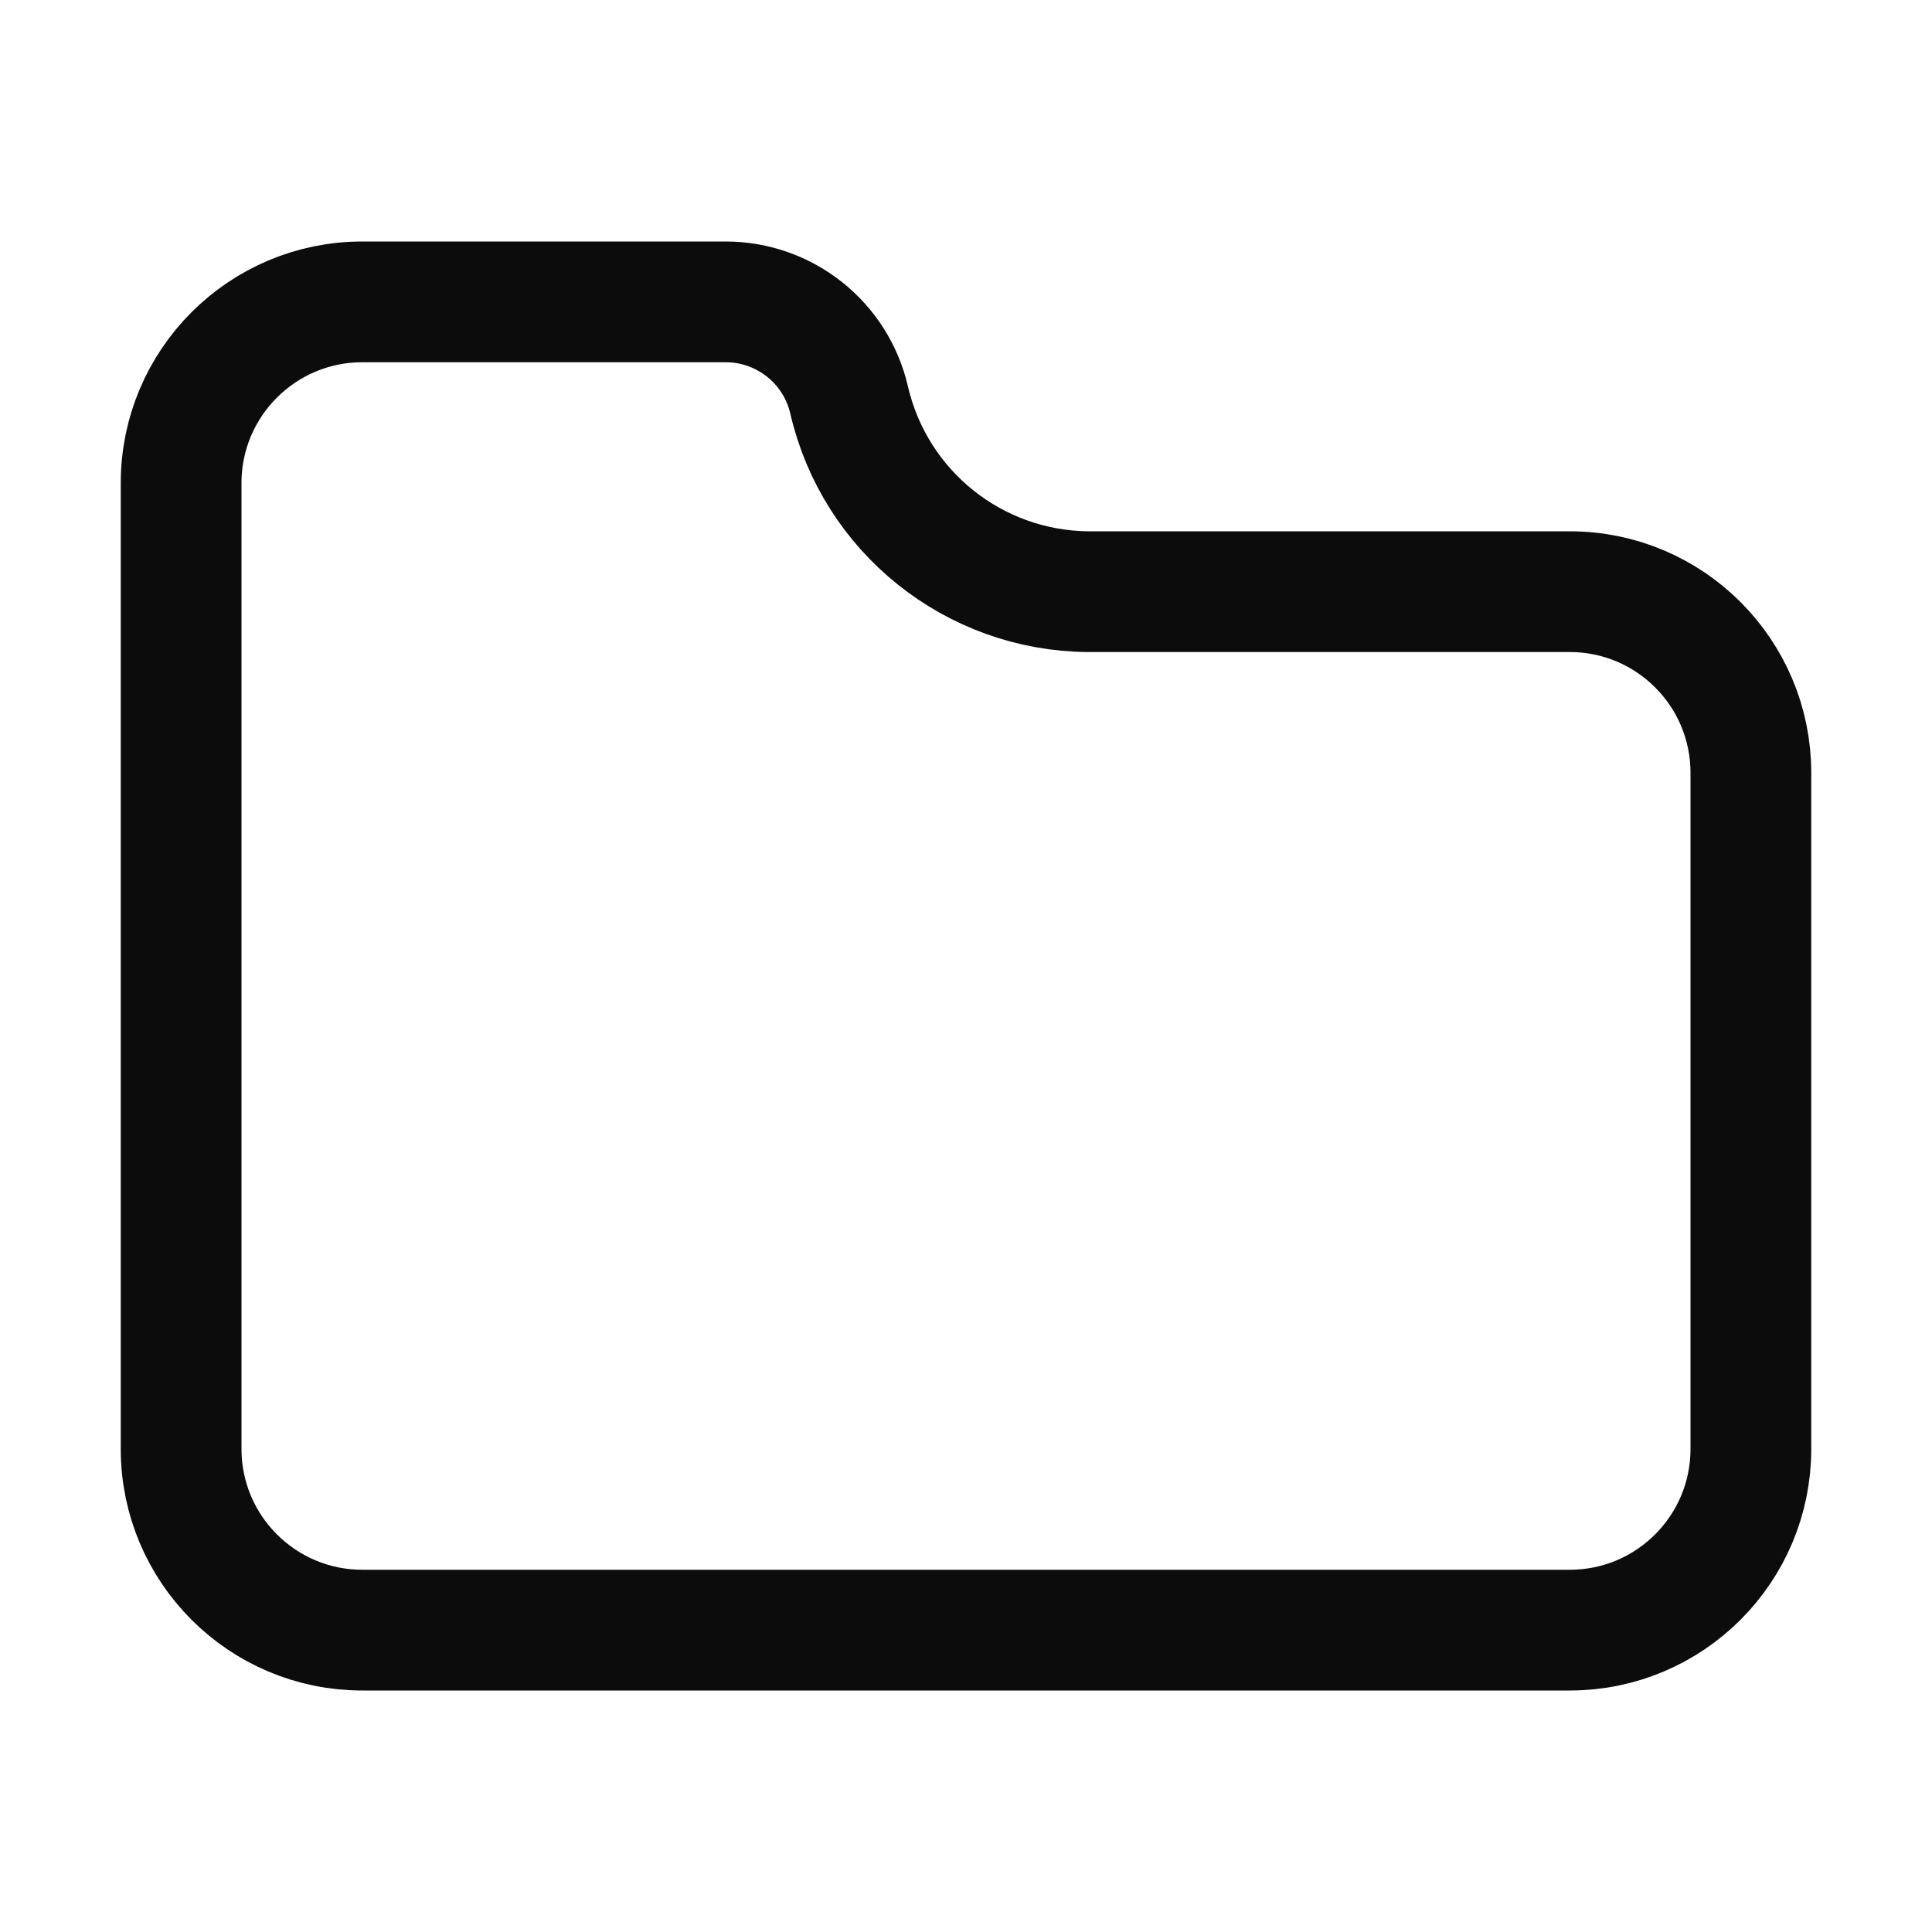
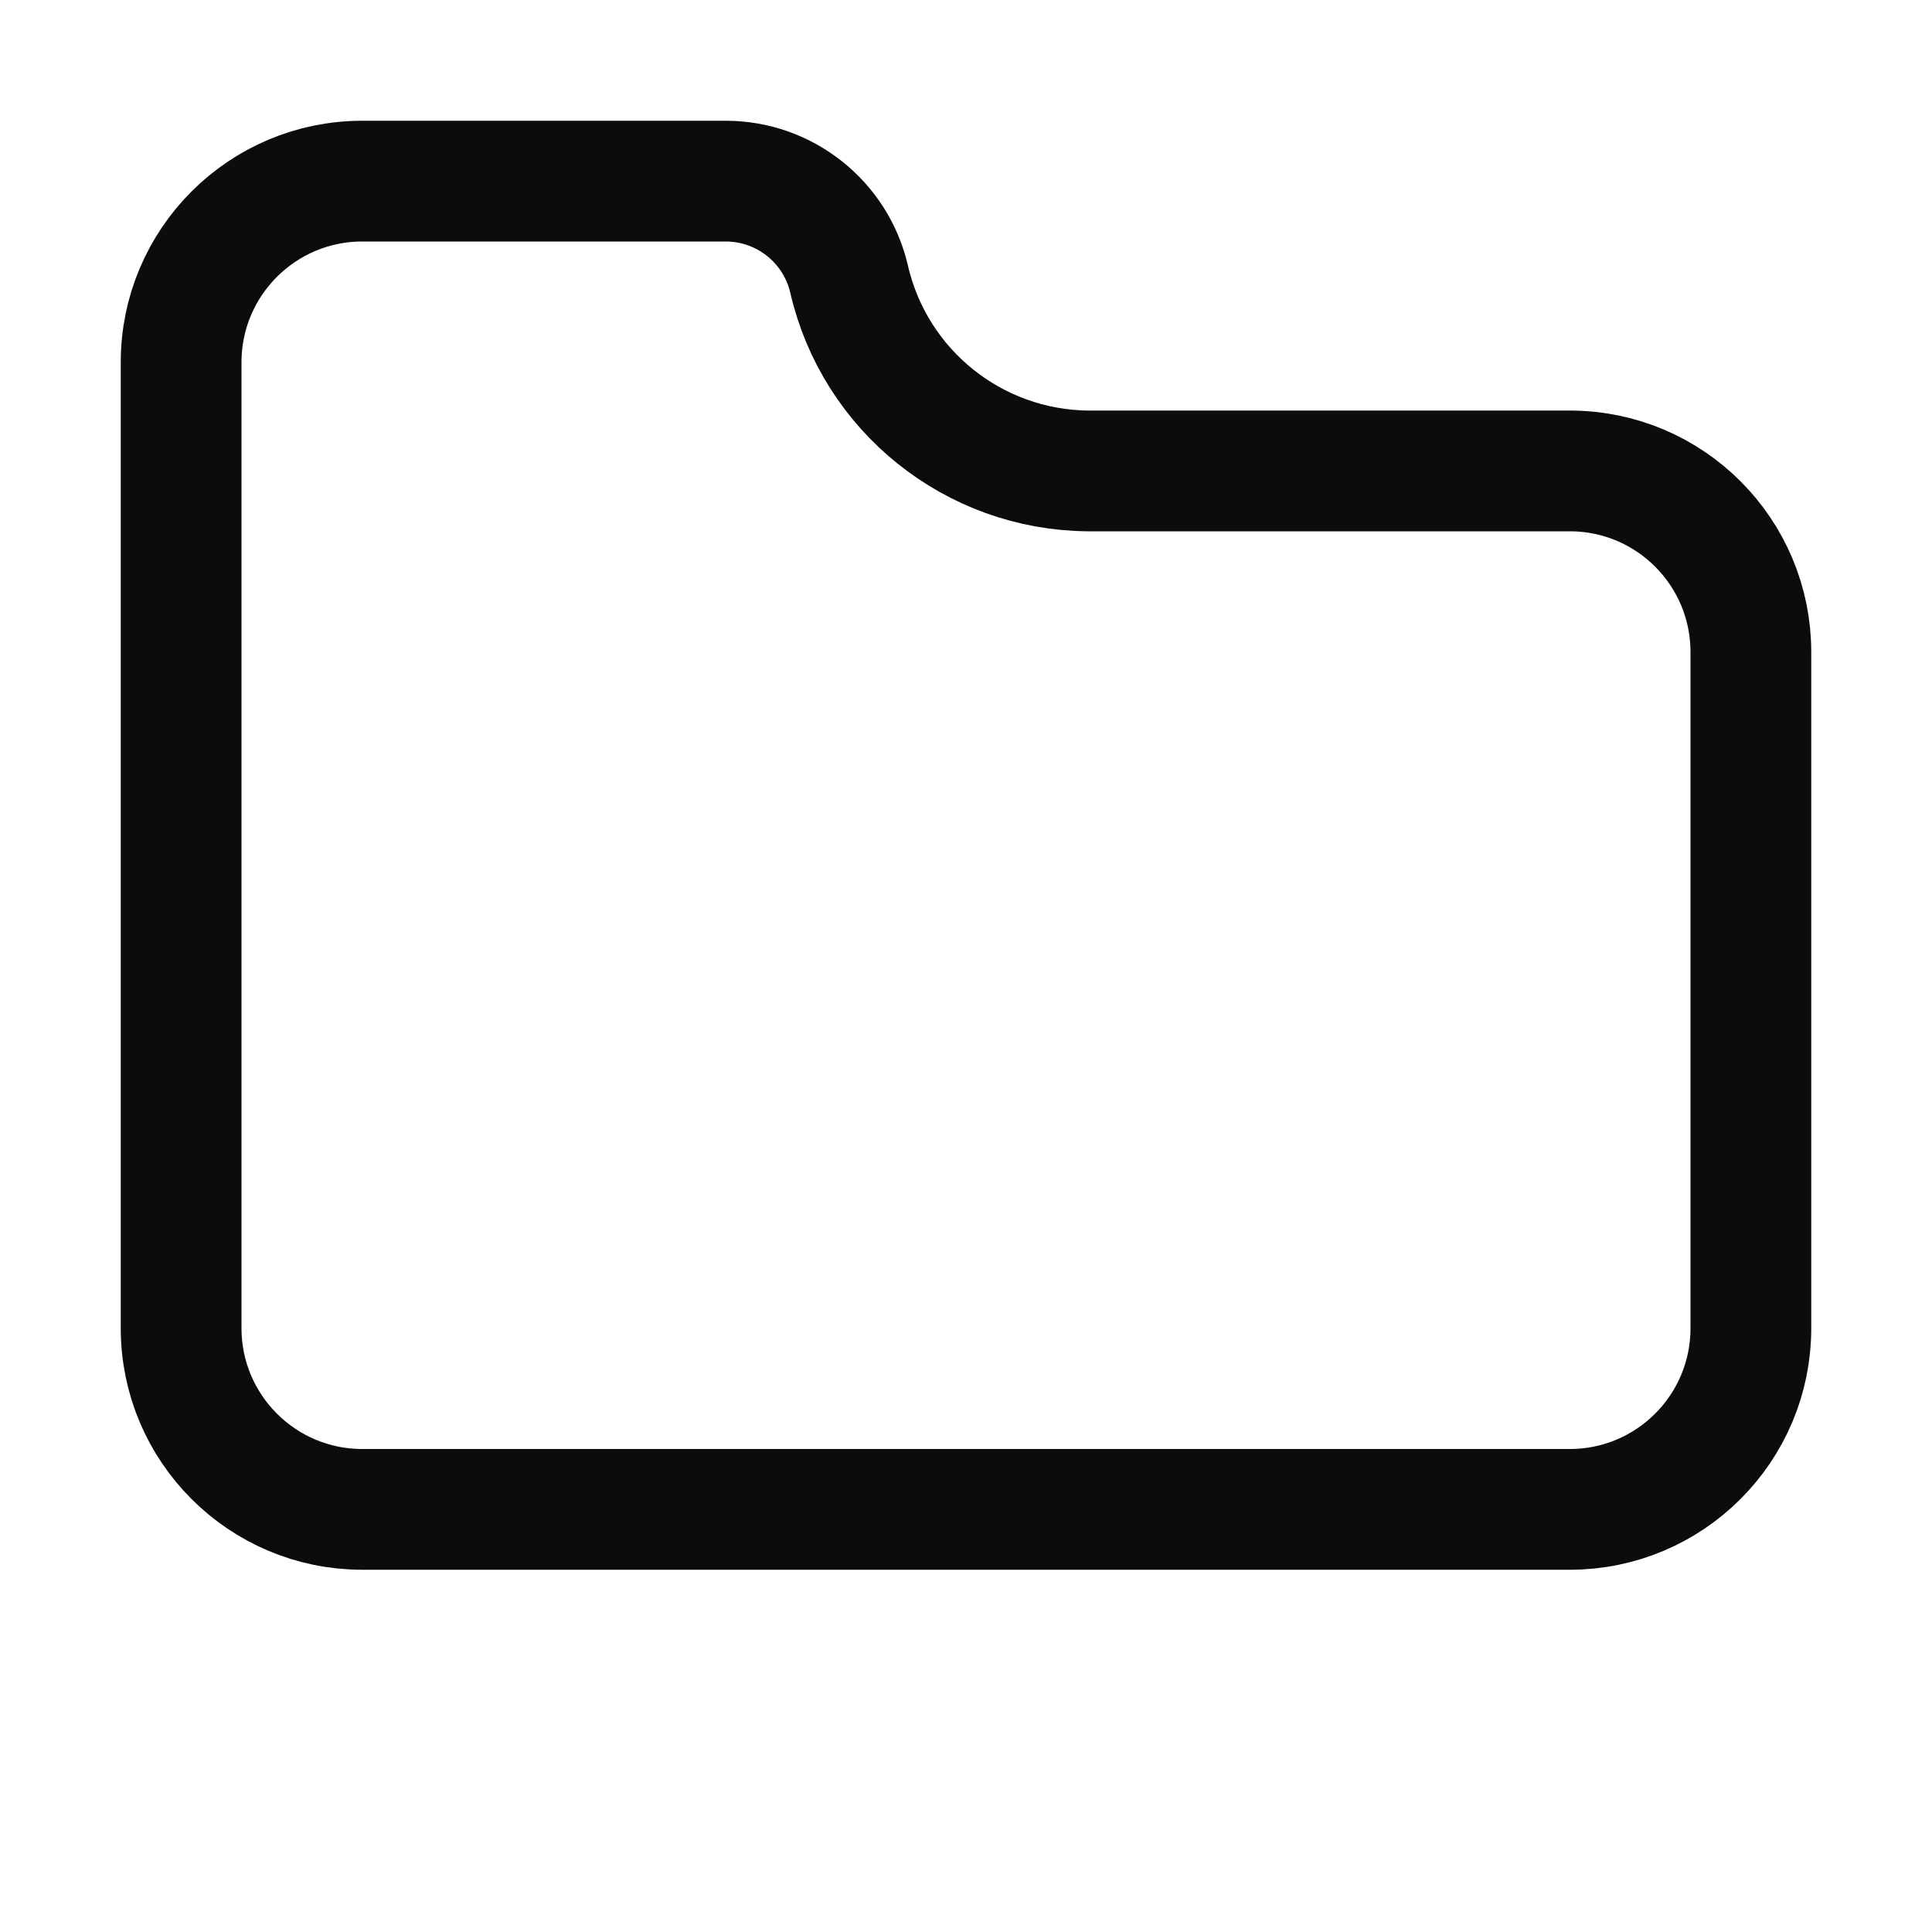
<svg xmlns="http://www.w3.org/2000/svg" width="16" height="16" viewBox="0 0 16 16" fill="none">
-   <path d="M9.011 4.9L9.011 4.9H9.015L13 4.9C13.829 4.9 14.5 5.572 14.5 6.4V12C14.5 12.828 13.829 13.5 13 13.5H3C2.172 13.5 1.5 12.828 1.5 12L1.5 10.806L1.5 10.805L1.5 10.8V10.8L1.5 4C1.5 3.172 2.172 2.5 3 2.5H6.01C6.498 2.5 6.922 2.837 7.032 3.312C7.245 4.236 8.064 4.892 9.011 4.9Z" stroke="#0C0C0C" />
+   <path d="M9.011 3.9L9.011 3.9H9.015L13 3.9C13.829 3.9 14.5 4.572 14.5 5.4V11C14.5 11.828 13.829 12.5 13 12.5H3C2.172 12.5 1.5 11.828 1.5 11L1.5 9.806L1.5 9.805L1.5 9.8V9.8L1.5 3C1.5 2.172 2.172 1.5 3 1.5H6.01C6.498 1.5 6.922 1.837 7.032 2.312C7.245 3.236 8.064 3.892 9.011 3.9Z" stroke="#0C0C0C" />
</svg>
